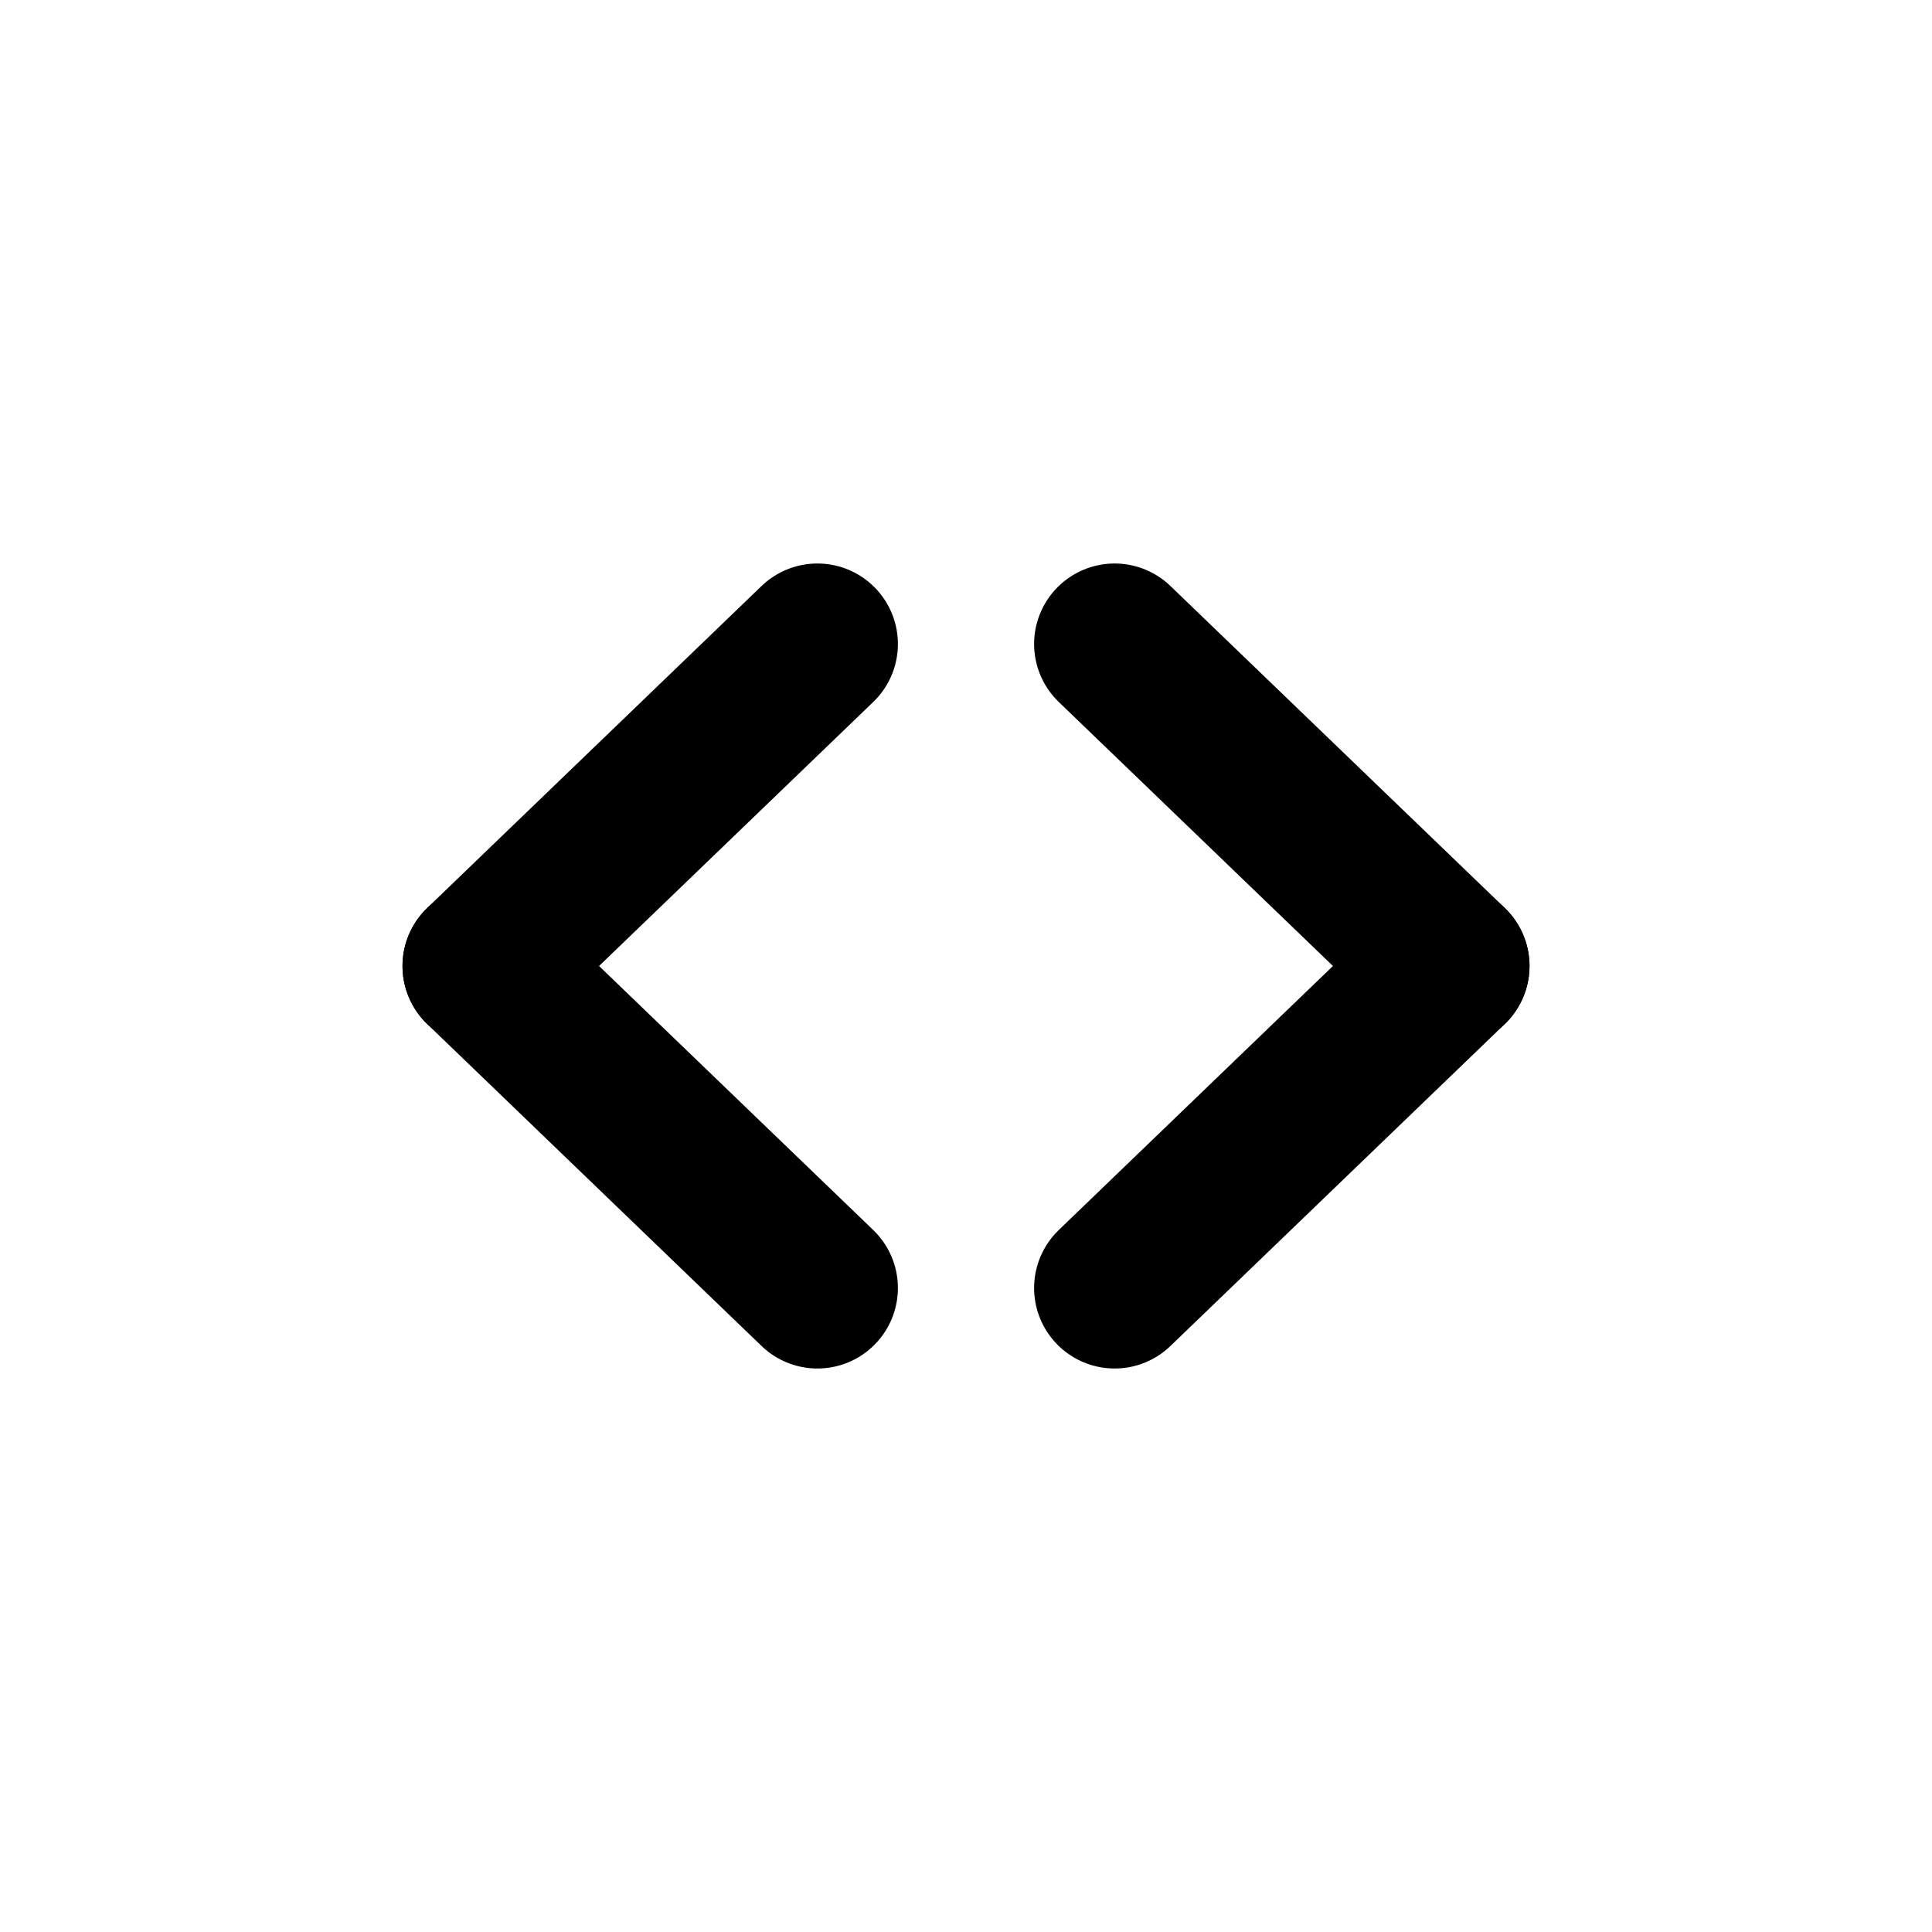
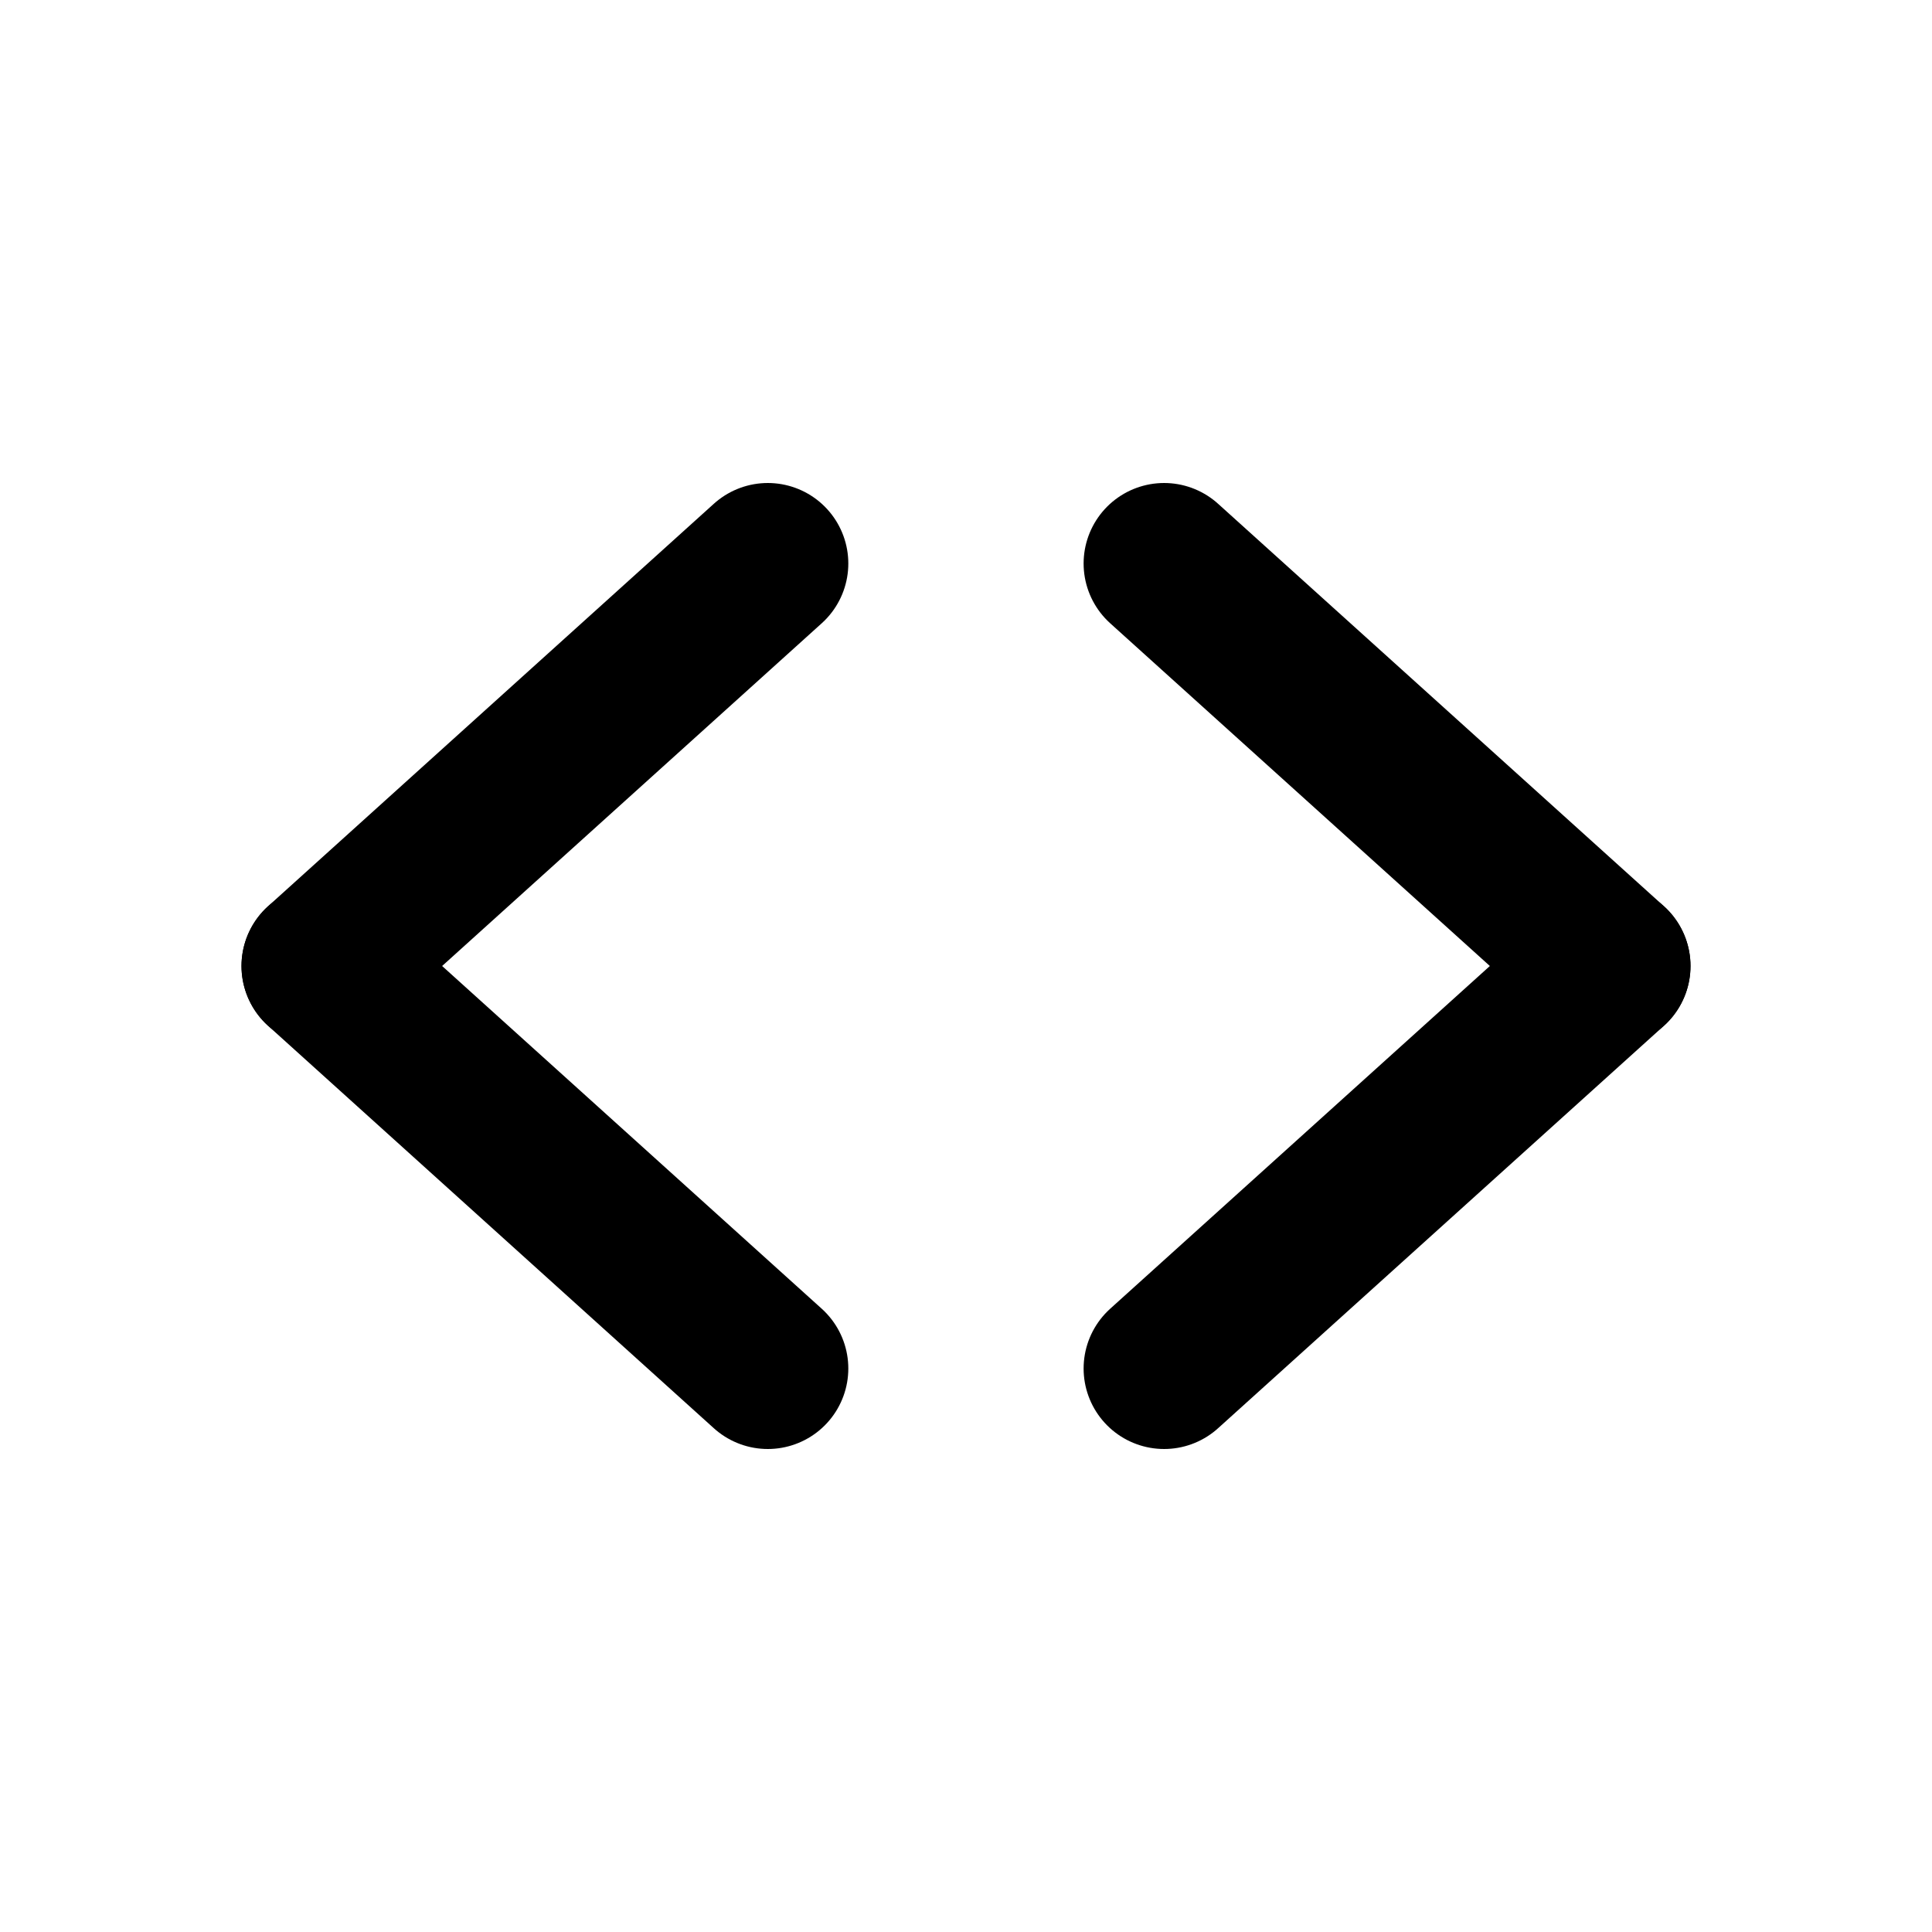
<svg xmlns="http://www.w3.org/2000/svg" width="24" height="24" viewBox="0 0 24 24" fill="none">
-   <path d="M18 12L13.846 8" stroke="black" stroke-width="2" stroke-linecap="round" />
-   <path d="M18 12L13.846 16" stroke="black" stroke-width="2" stroke-linecap="round" />
-   <path d="M6 12L10.154 8" stroke="black" stroke-width="2" stroke-linecap="round" />
-   <path d="M6 12L10.154 16" stroke="black" stroke-width="2" stroke-linecap="round" />
+   <path d="M20 12L14.461 7" stroke="black" stroke-width="2" stroke-linecap="round" />
+   <path d="M20 12L14.461 17" stroke="black" stroke-width="2" stroke-linecap="round" />
+   <path d="M4 12L9.538 7" stroke="black" stroke-width="2" stroke-linecap="round" />
+   <path d="M4 12L9.538 17" stroke="black" stroke-width="2" stroke-linecap="round" />
</svg>
